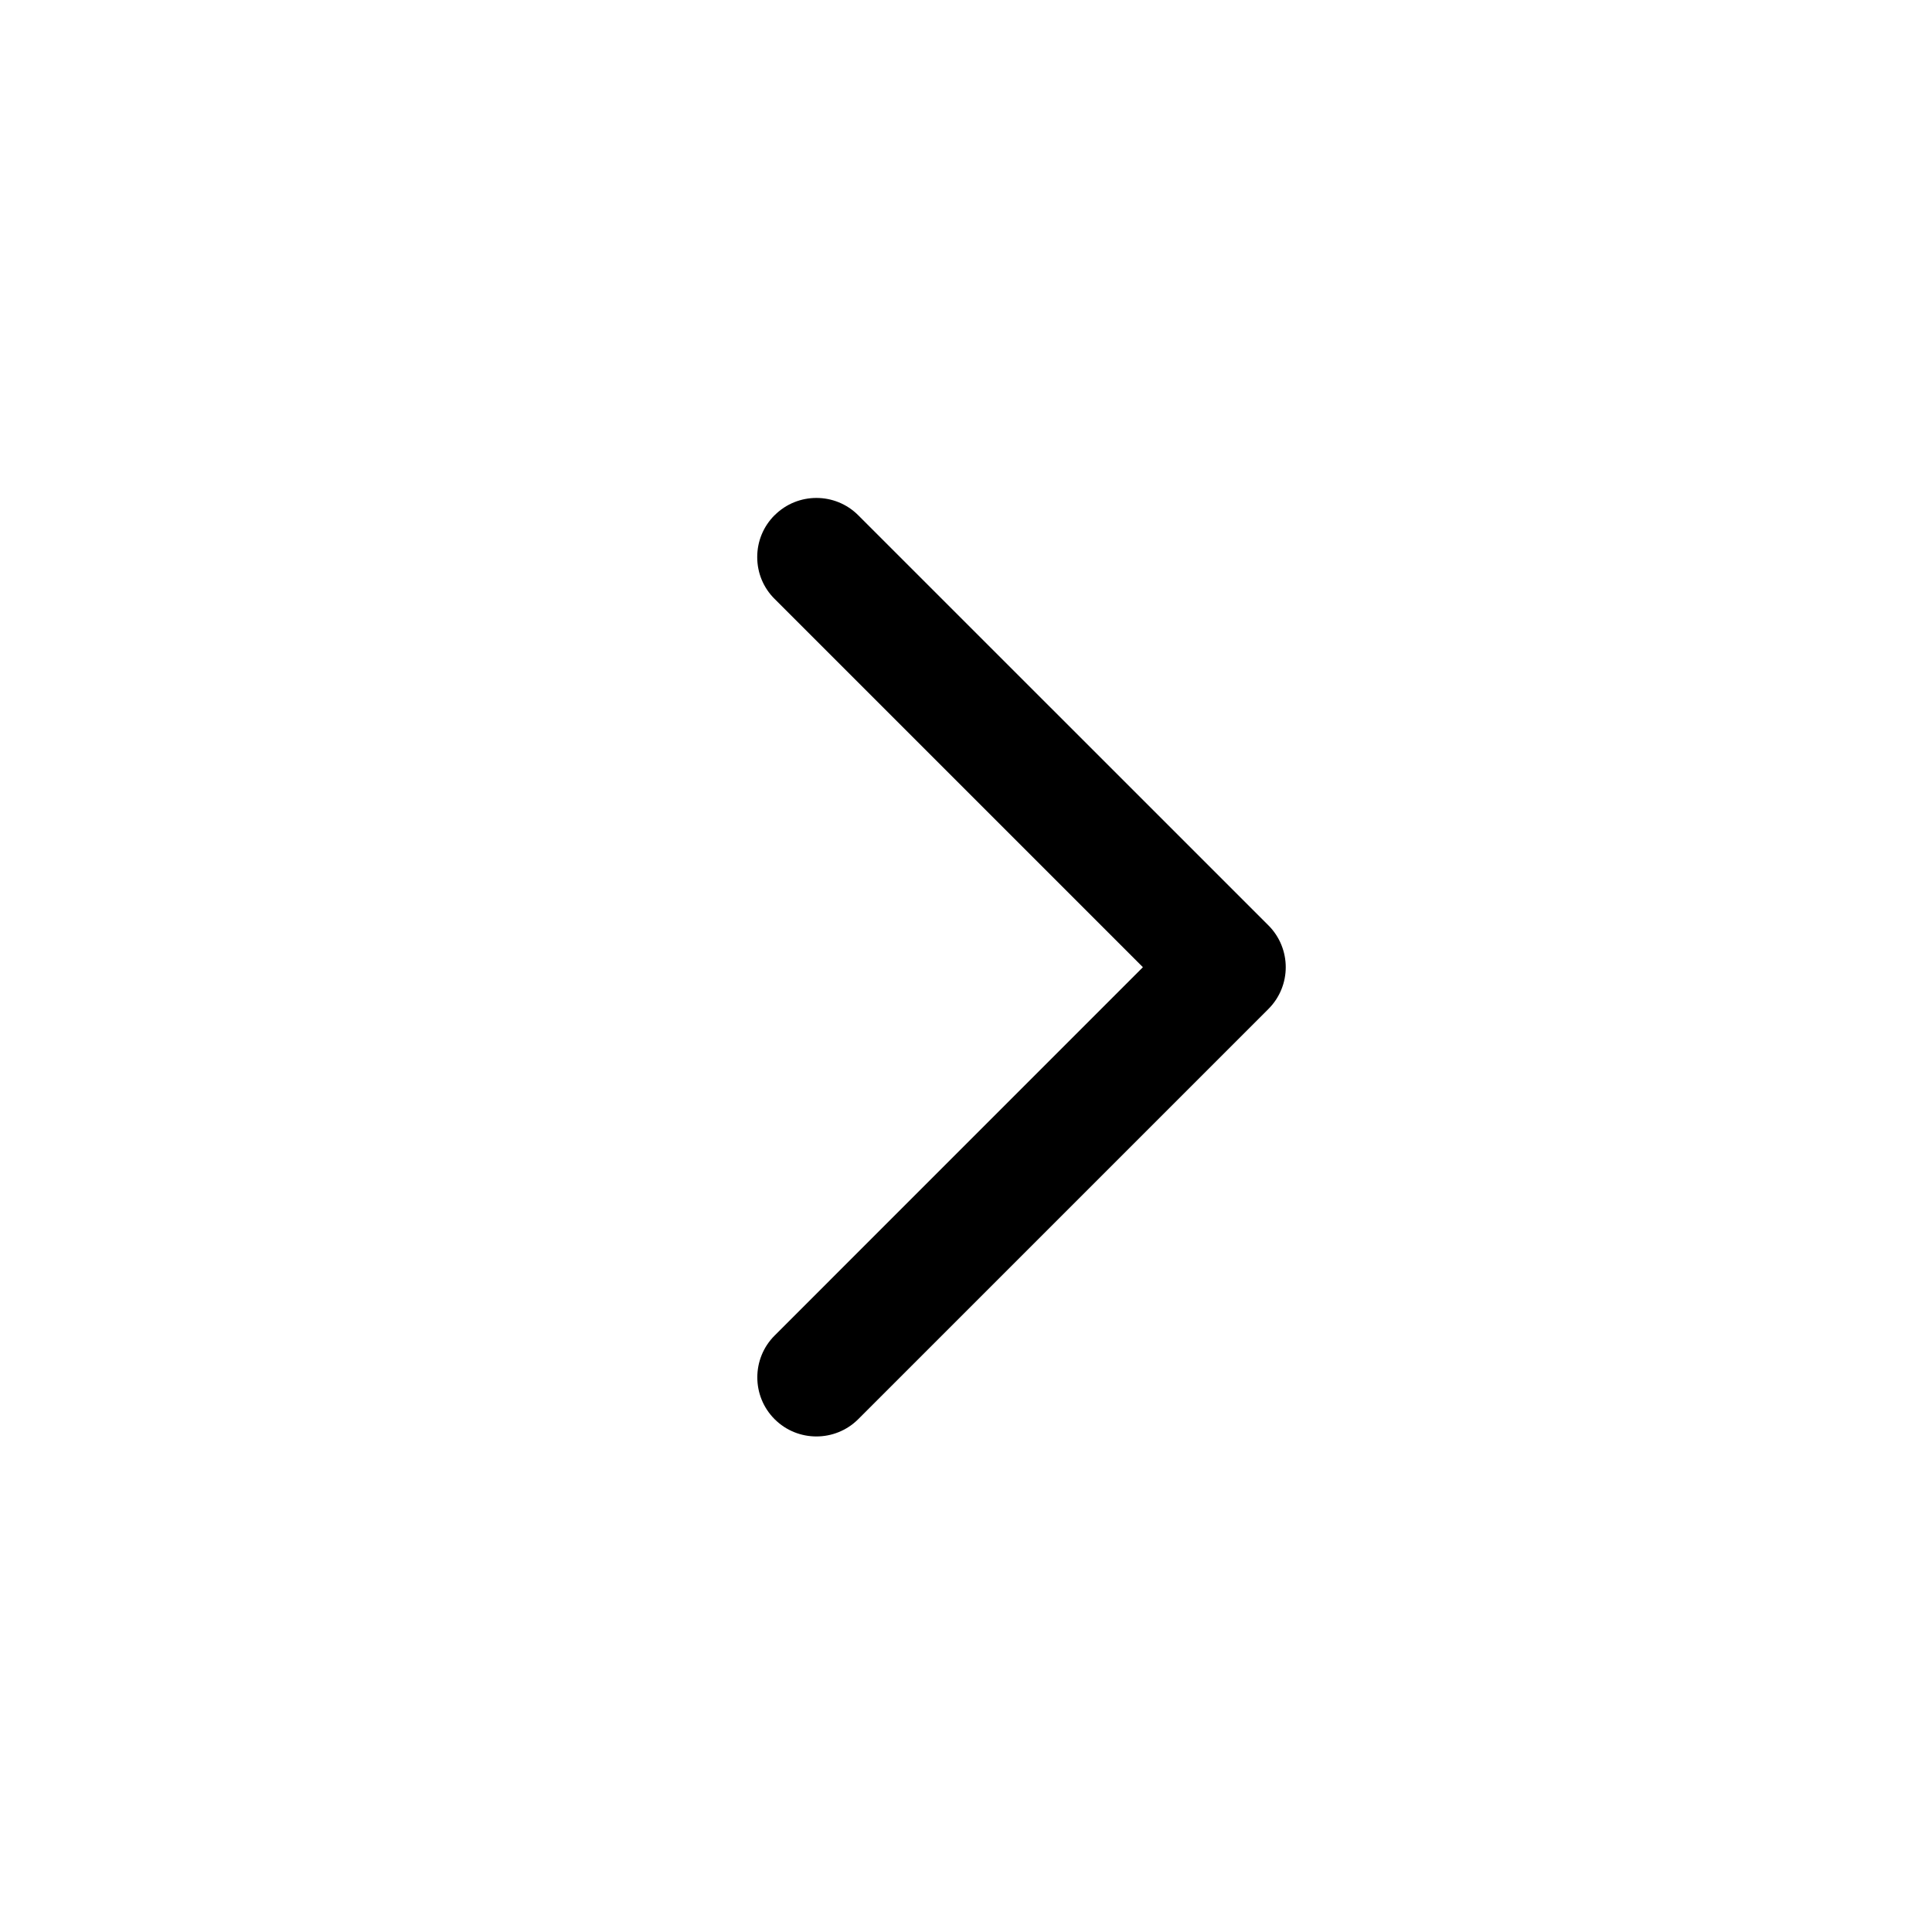
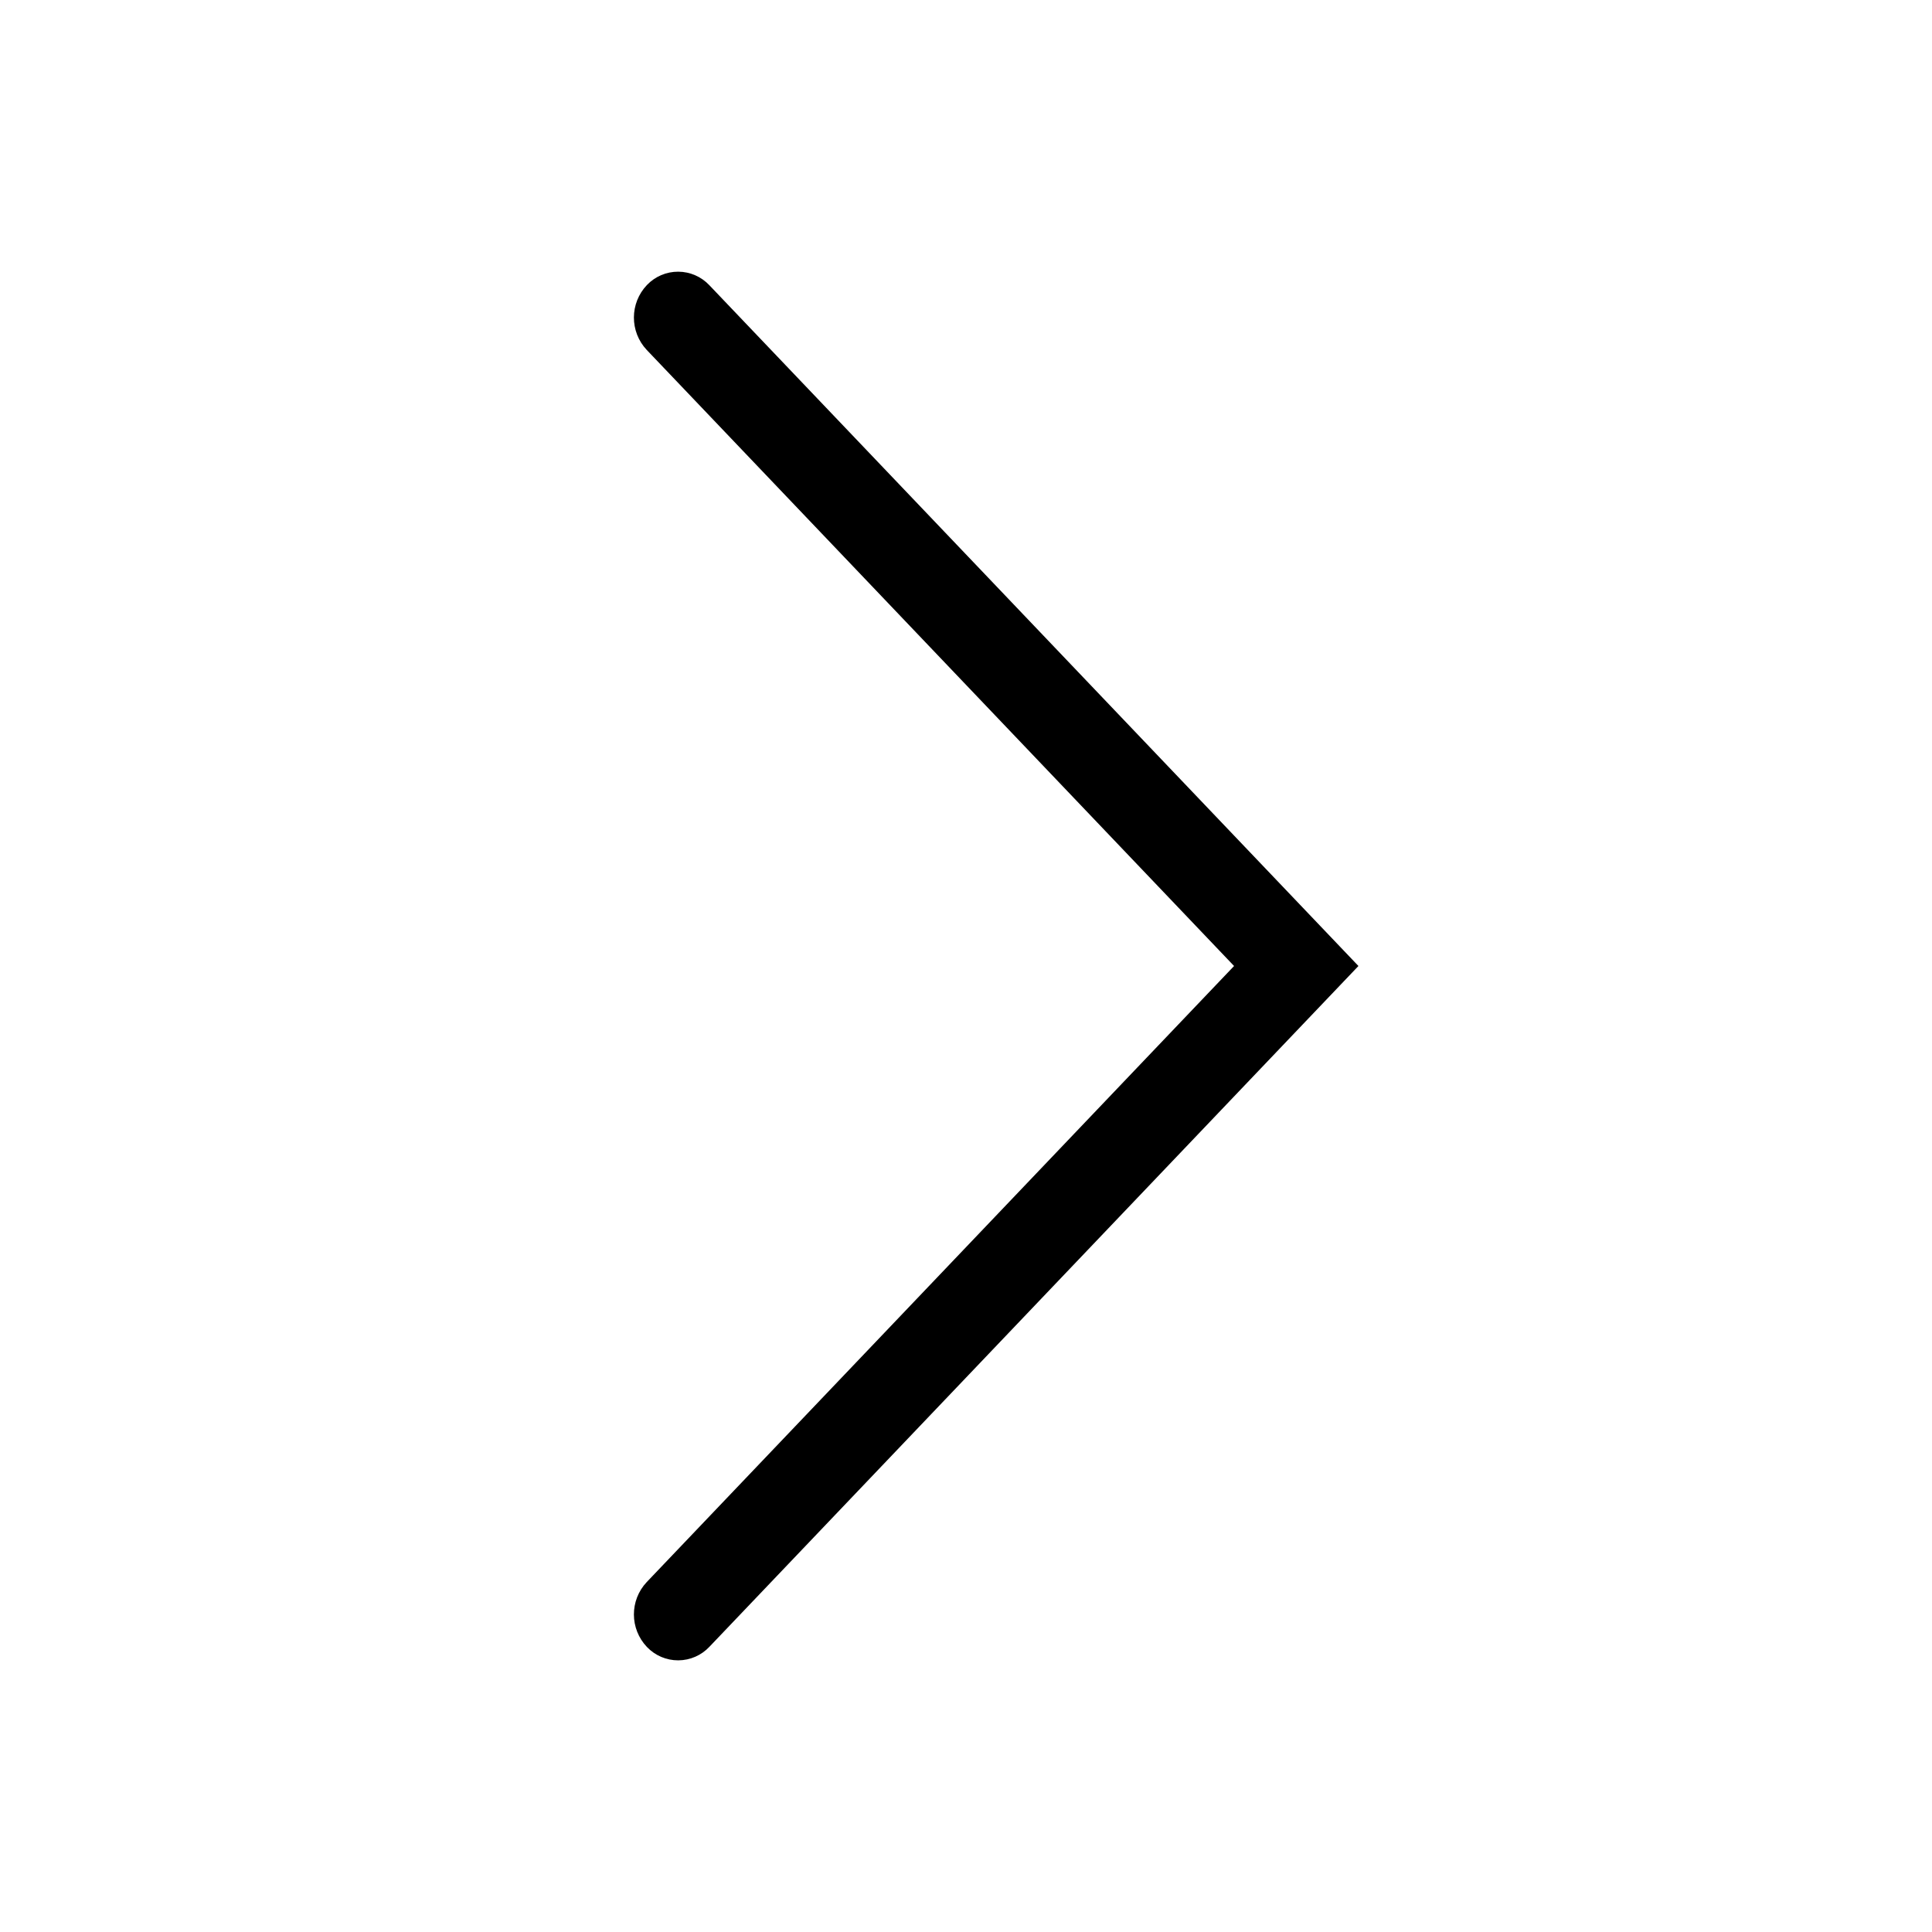
- <svg xmlns="http://www.w3.org/2000/svg" version="1.1" width="32" height="32" viewBox="0 0 32 32">
-   <path d="M12.829 8.534c-0.185 0.185-0.287 0.431-0.287 0.693s0.102 0.508 0.287 0.692l6.101 6.101-6.1 6.101c-0.382 0.382-0.382 1.003 0 1.385s1.003 0.381 1.385 0l6.794-6.794c0.191-0.191 0.287-0.442 0.287-0.692s-0.096-0.502-0.287-0.693l-6.794-6.793c-0.382-0.382-1.003-0.382-1.385-0z" />
+ <svg xmlns="http://www.w3.org/2000/svg" width="32" height="32" viewBox="0 0 32 32">
+   <path d="M10.712 26.204a.782.782 0 0 0 .004 1.076.712.712 0 0 0 1.035-.005L22.5 16 11.75 4.725a.712.712 0 0 0-1.034-.005.782.782 0 0 0-.004 1.076L20.44 16l-9.728 10.204z" fill-rule="nonzero" />
</svg>
